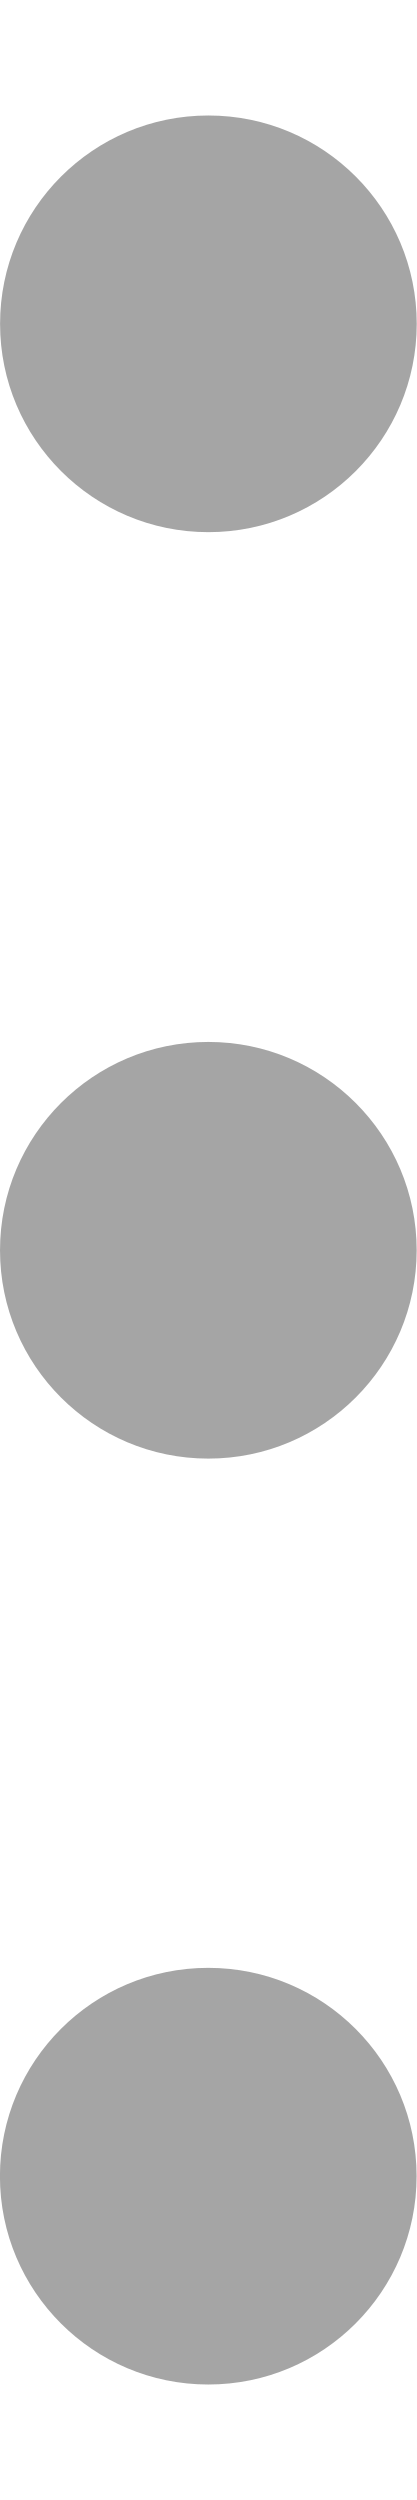
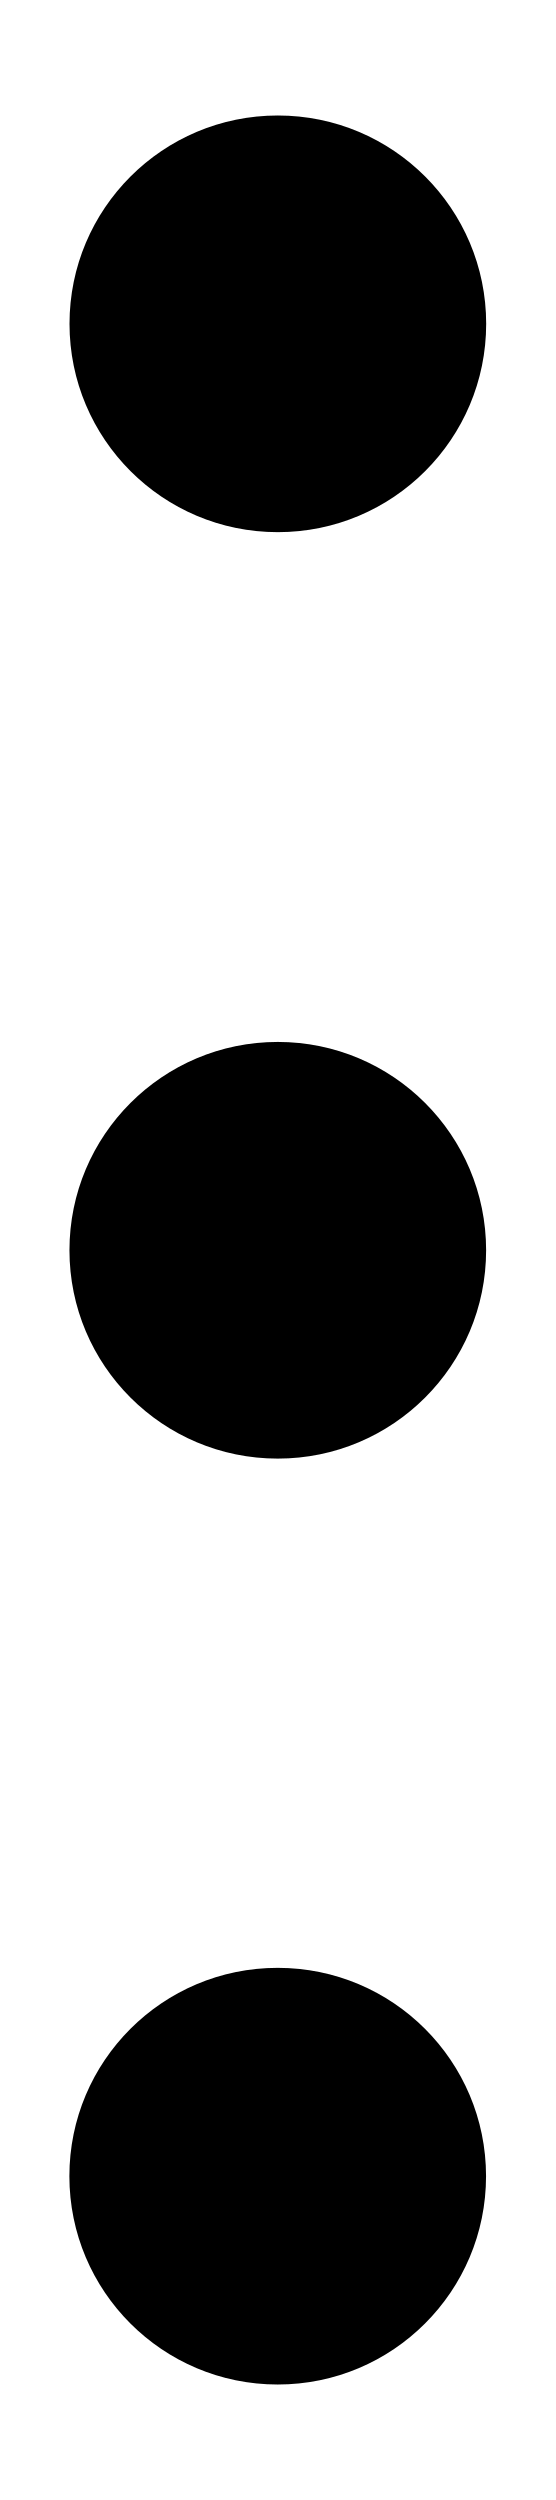
- <svg xmlns="http://www.w3.org/2000/svg" width="3" height="18" viewBox="0 0 3 18" fill="none">
+ <svg xmlns="http://www.w3.org/2000/svg" width="4" height="18" viewBox="0 0 3 18" fill="currentColor">
  <g id="Group 217">
-     <circle id="Ellipse 37" cx="1.5" cy="15.668" r="1.5" transform="rotate(-90 1.5 15.6685)" fill="#A5A5A5" />
-     <circle id="Ellipse 38" cx="1.5" cy="9.002" r="1.5" transform="rotate(-90 1.5 9.00195)" fill="#A5A5A5" />
-     <circle id="Ellipse 39" cx="1.5" cy="2.332" r="1.5" transform="rotate(-90 1.5 2.33154)" fill="#A5A5A5" />
+     <circle id="Ellipse 37" cx="1.5" cy="15.668" r="1.5" transform="rotate(-90 1.5 15.6685)" fill="currentColor" />
+     <circle id="Ellipse 38" cx="1.5" cy="9.002" r="1.5" transform="rotate(-90 1.5 9.00195)" fill="currentColor" />
+     <circle id="Ellipse 39" cx="1.5" cy="2.332" r="1.5" transform="rotate(-90 1.5 2.33154)" fill="currentColor" />
  </g>
</svg>
